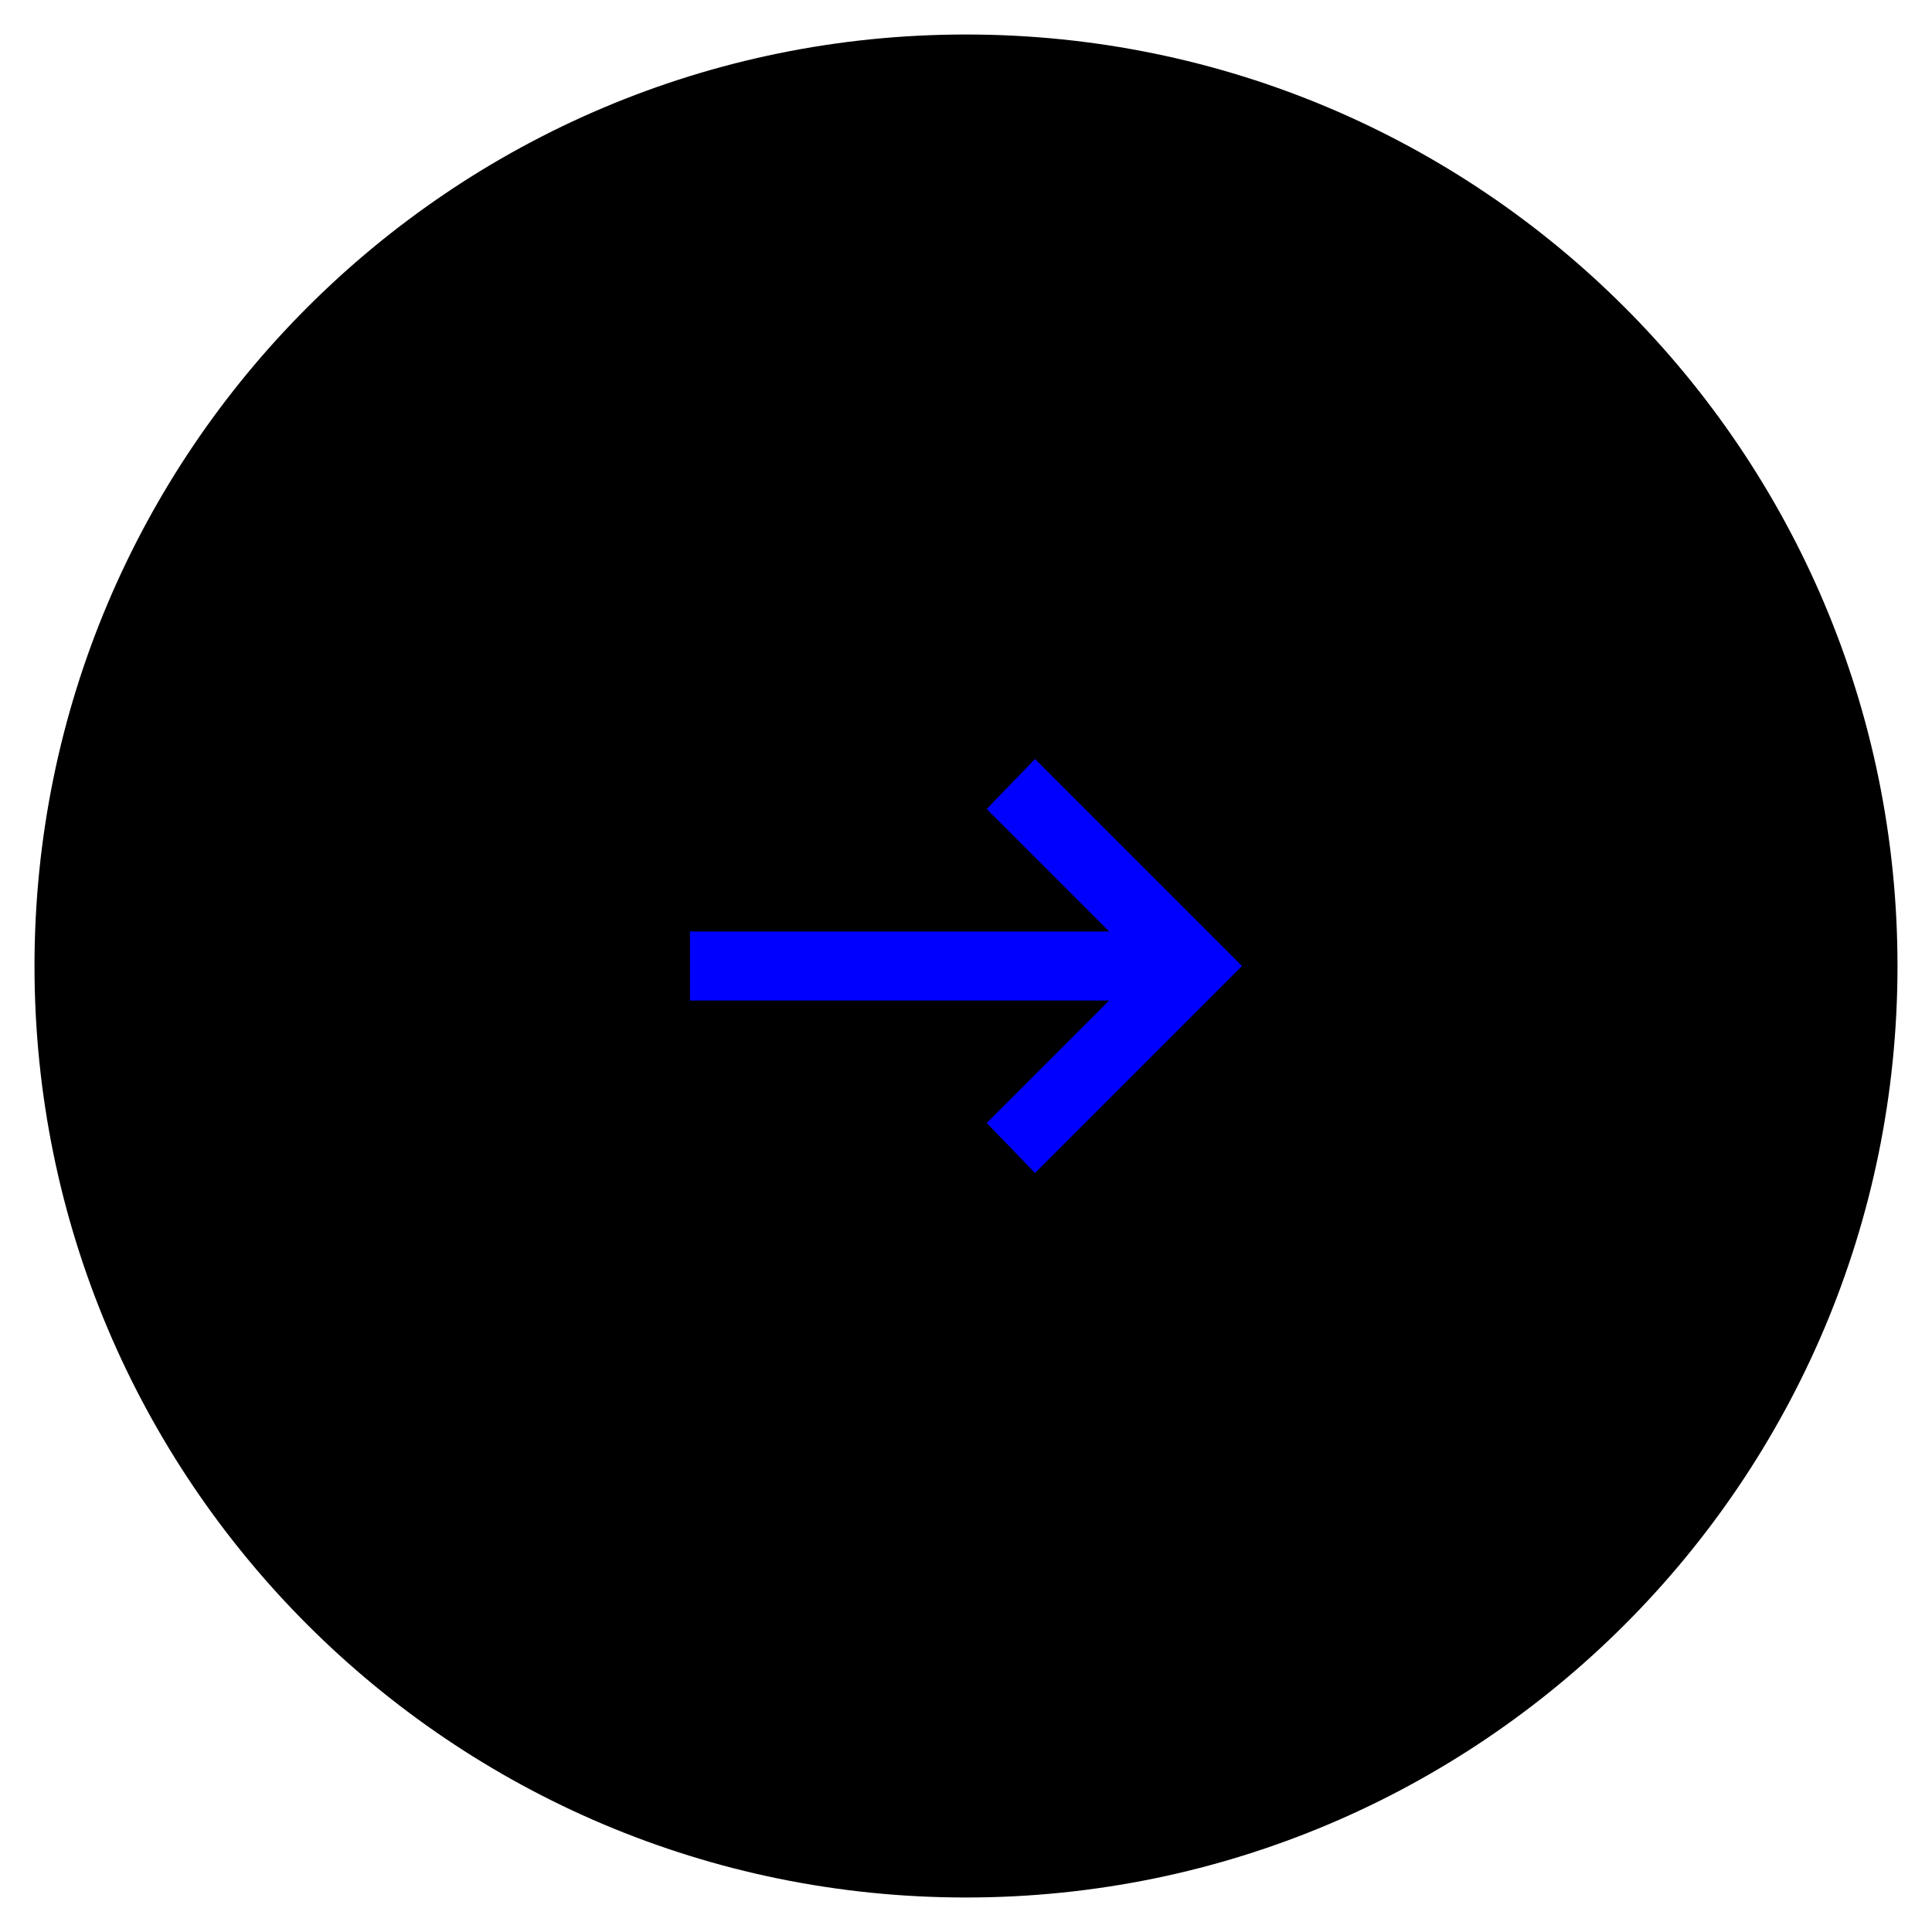
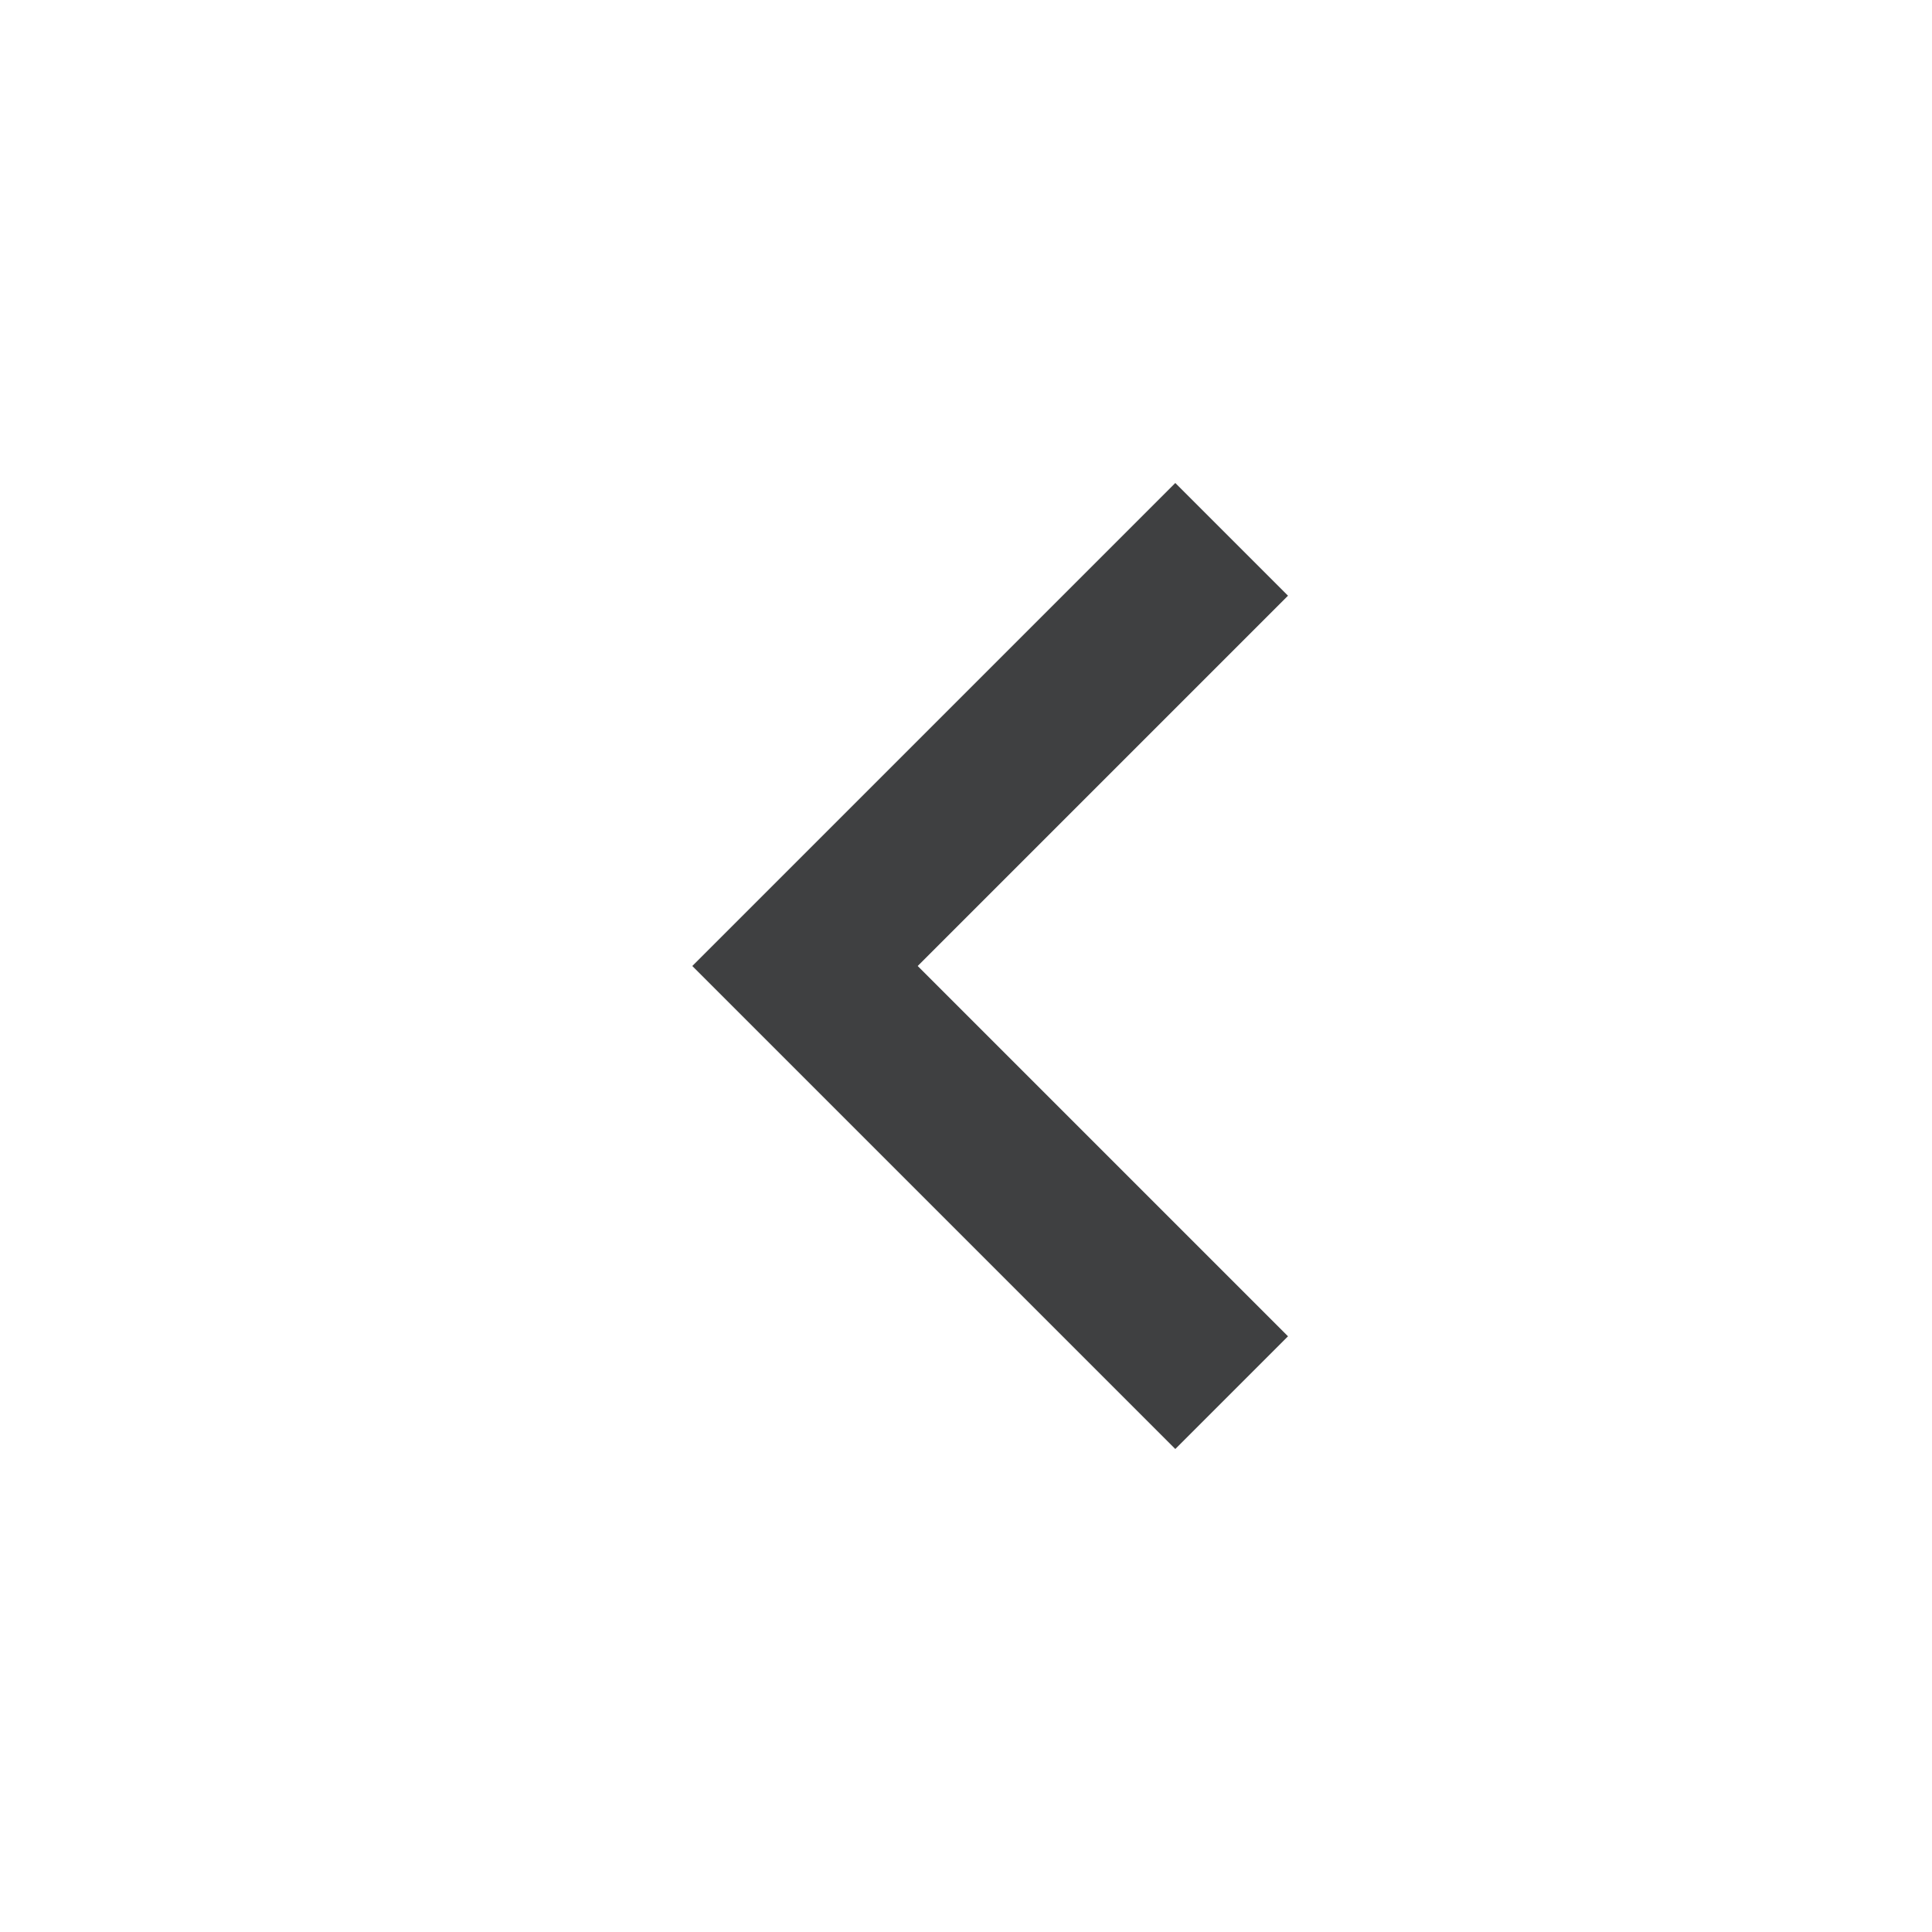
- <svg xmlns="http://www.w3.org/2000/svg" id="arrow-slider" width="56" height="56" viewBox="0 0 56 56" fill="">
-   <rect x="1" y="-1" width="54" height="54" rx="27" transform="matrix(1 0 0 -1 0 54)" stroke-width="2" />
-   <mask id="mask0_261_12341" style="mask-type:alpha" maskUnits="userSpaceOnUse" x="16" y="16" width="24" height="24">
-     <rect width="24" height="24" transform="matrix(1 0 0 -1 16 40)" />
+ <svg xmlns="http://www.w3.org/2000/svg" width="24" height="24" viewBox="0 0 24 24" fill="none">
+   <mask id="mask0_261_10419" style="mask-type:alpha" maskUnits="userSpaceOnUse" x="0" y="0" width="24" height="24">
+     <rect x="24" width="24" height="24" transform="rotate(90 24 0)" fill="#D9D9D9" />
  </mask>
-   <g mask="url(#mask0_261_12341)">
-     <path d="M30 22L28.6 23.45L32.15 27H20V29H32.15L28.6 32.55L30 34L36 28L30 22Z" fill="blue" />
+   <g mask="url(#mask0_261_10419)">
+     <path d="M8.6 12L14.6 6L16 7.4L11.4 12L16 16.6L14.6 18L8.6 12Z" fill="#3F4041" />
  </g>
</svg>
